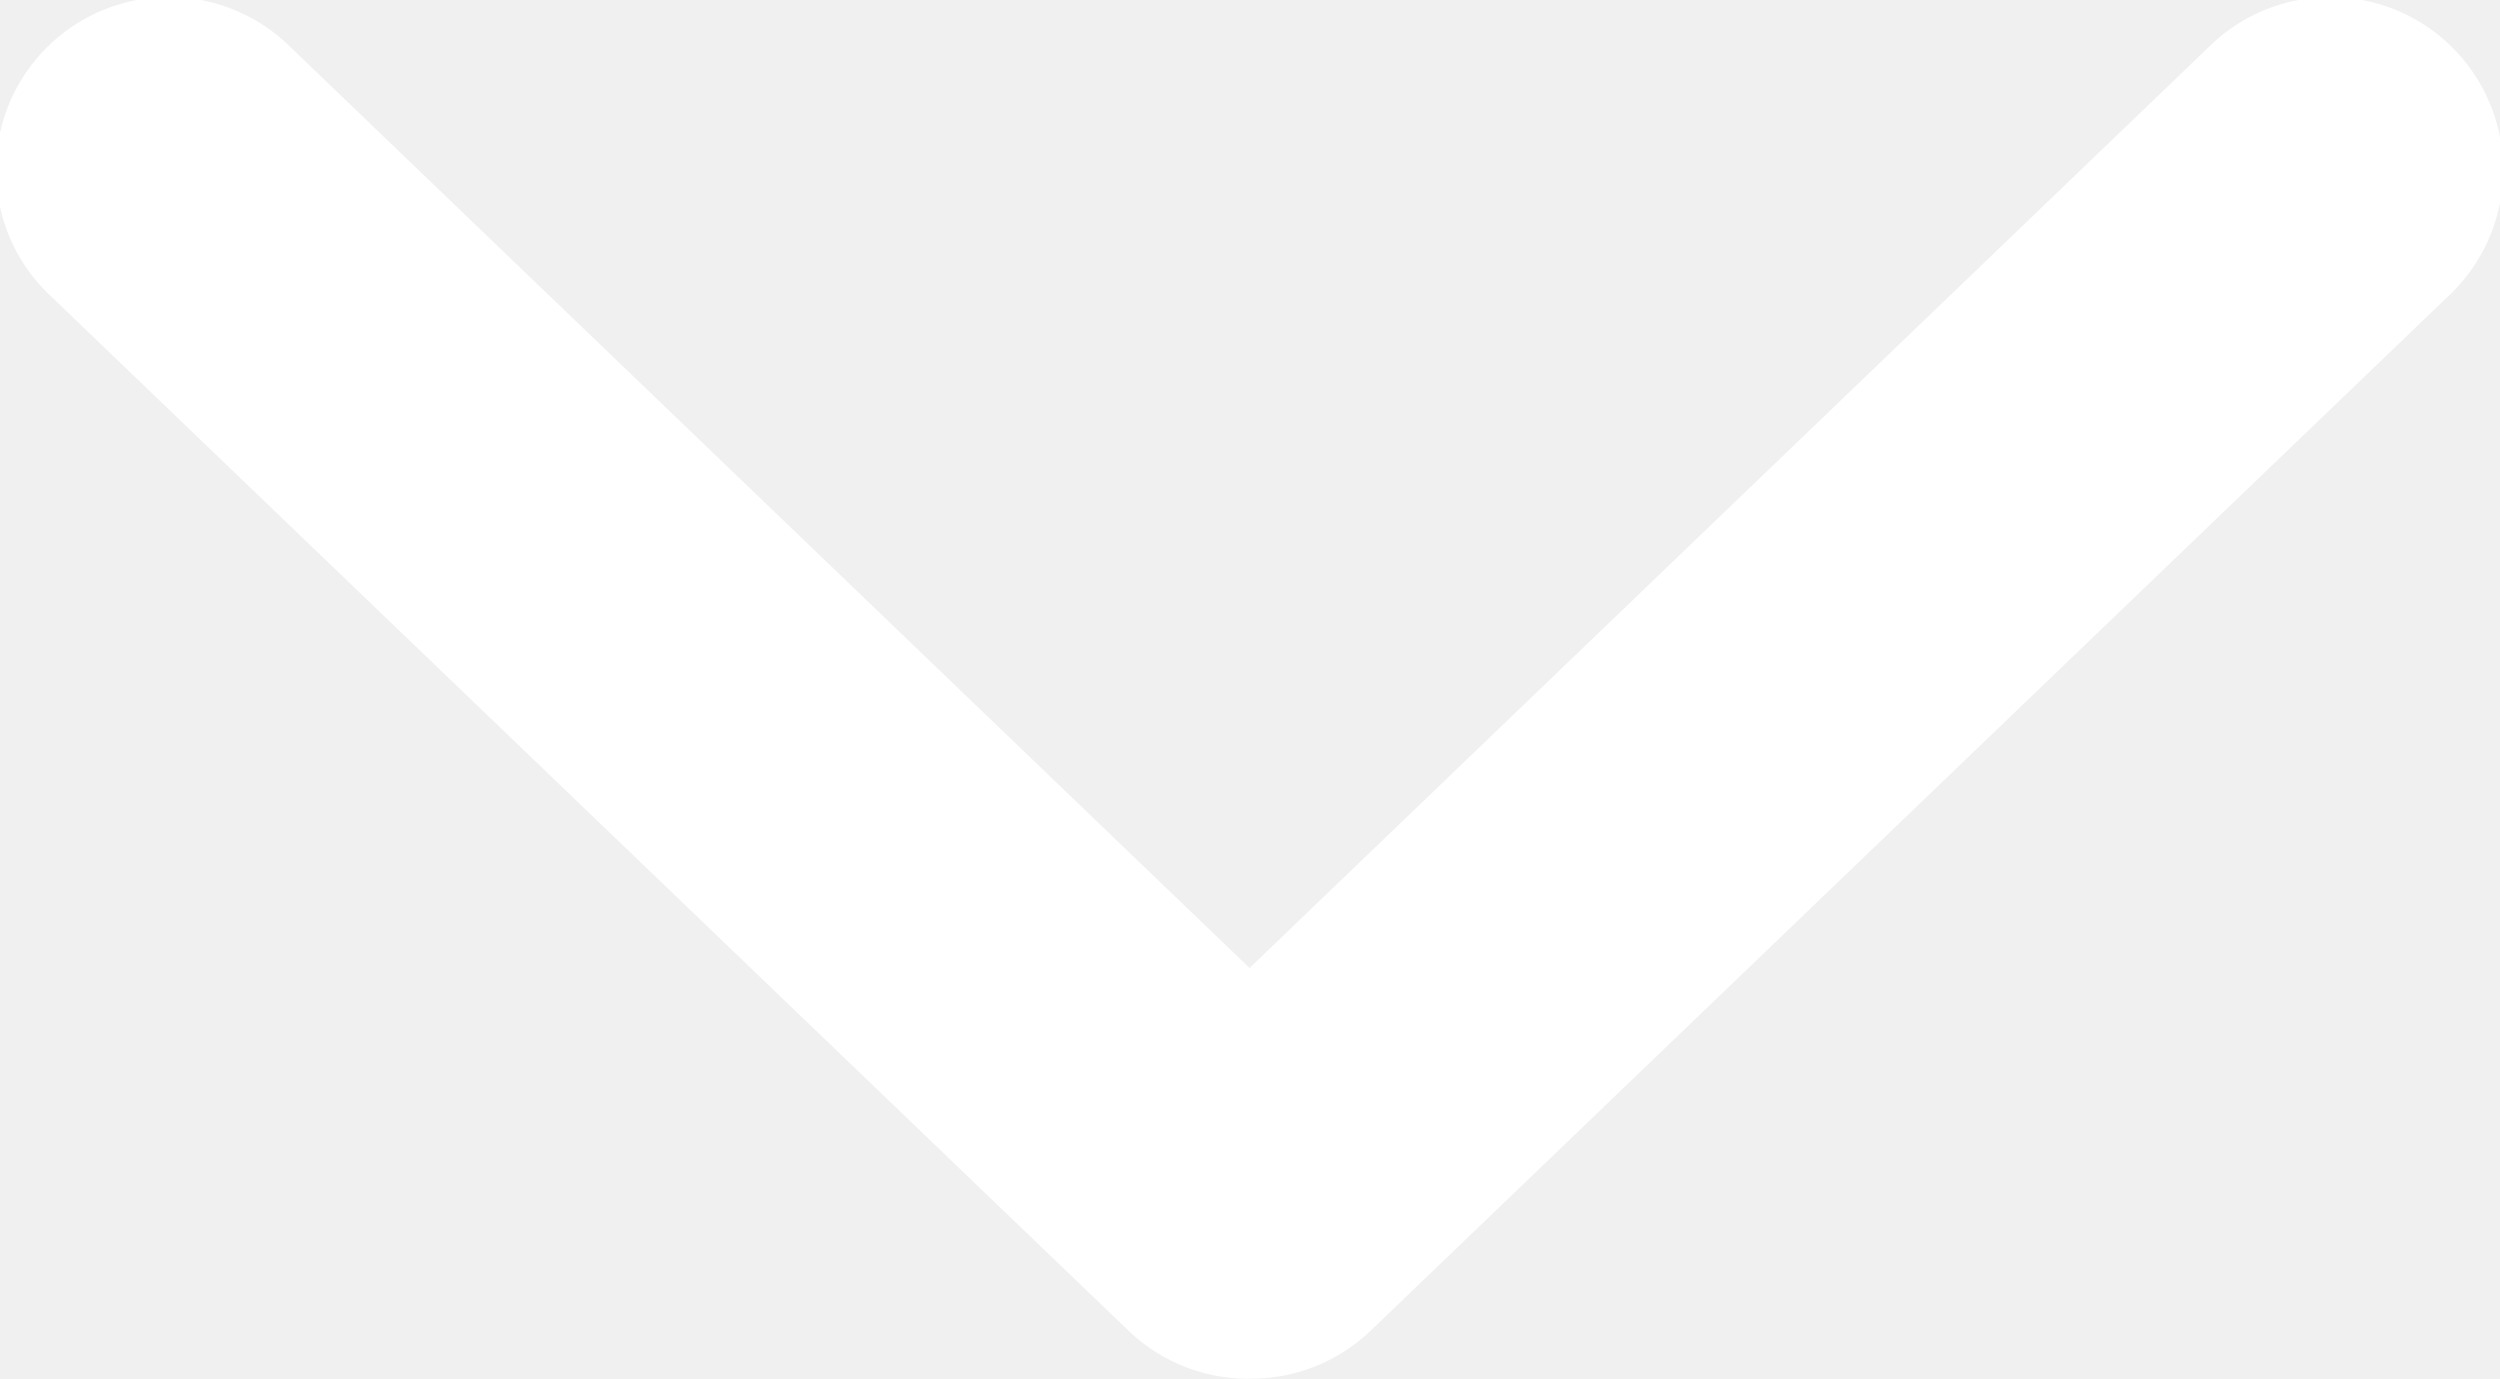
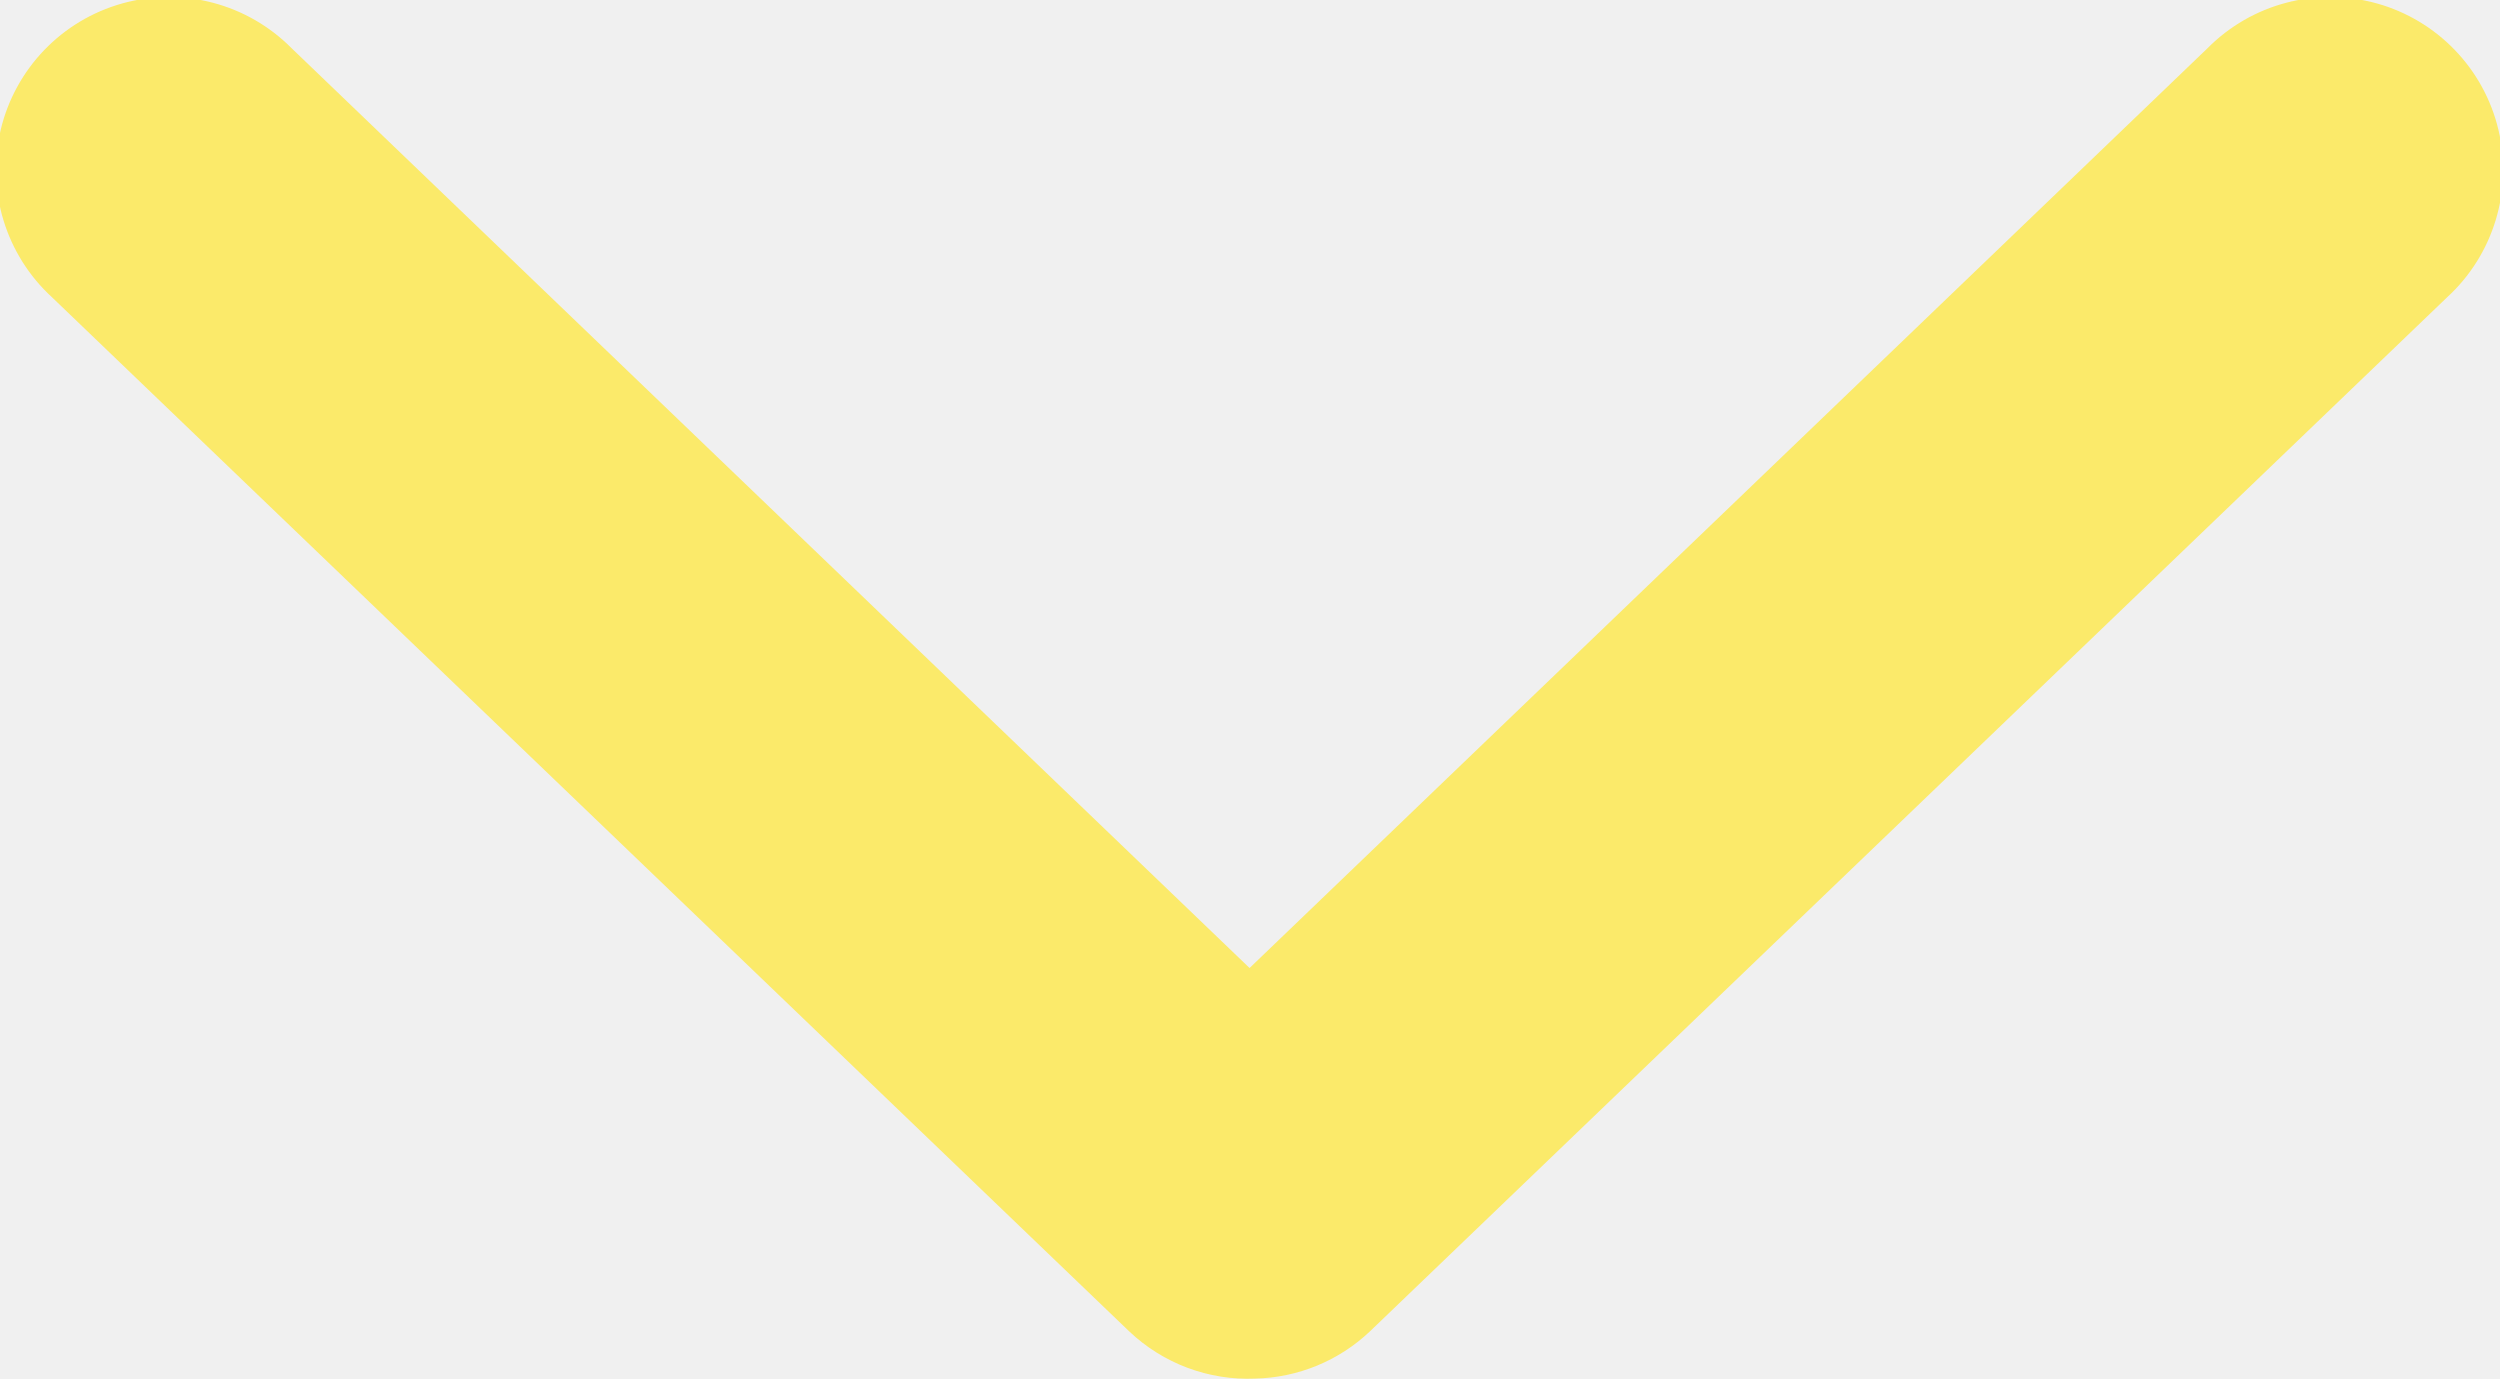
<svg xmlns="http://www.w3.org/2000/svg" width="17.226" height="9.5" viewBox="0 0 17.226 9.5">
  <g transform="translate(38.215 43.505) rotate(180)">
    <g transform="translate(20.989 34.005)">
-       <path d="M29.565,986.368a1.188,1.188,0,0,0-.789.325l-7.422,7.125a1.191,1.191,0,1,0,1.651,1.716l6.6-6.337,6.6,6.337a1.191,1.191,0,1,0,1.651-1.716l-7.422-7.125A1.188,1.188,0,0,0,29.565,986.368Z" transform="translate(-20.989 -986.367)" fill="#fff" />
+       <path d="M29.565,986.368a1.188,1.188,0,0,0-.789.325l-7.422,7.125a1.191,1.191,0,1,0,1.651,1.716l6.6-6.337,6.6,6.337a1.191,1.191,0,1,0,1.651-1.716l-7.422-7.125A1.188,1.188,0,0,0,29.565,986.368Z" transform="translate(-20.989 -986.367)" fill="#FBEA6A" />
    </g>
  </g>
</svg>
